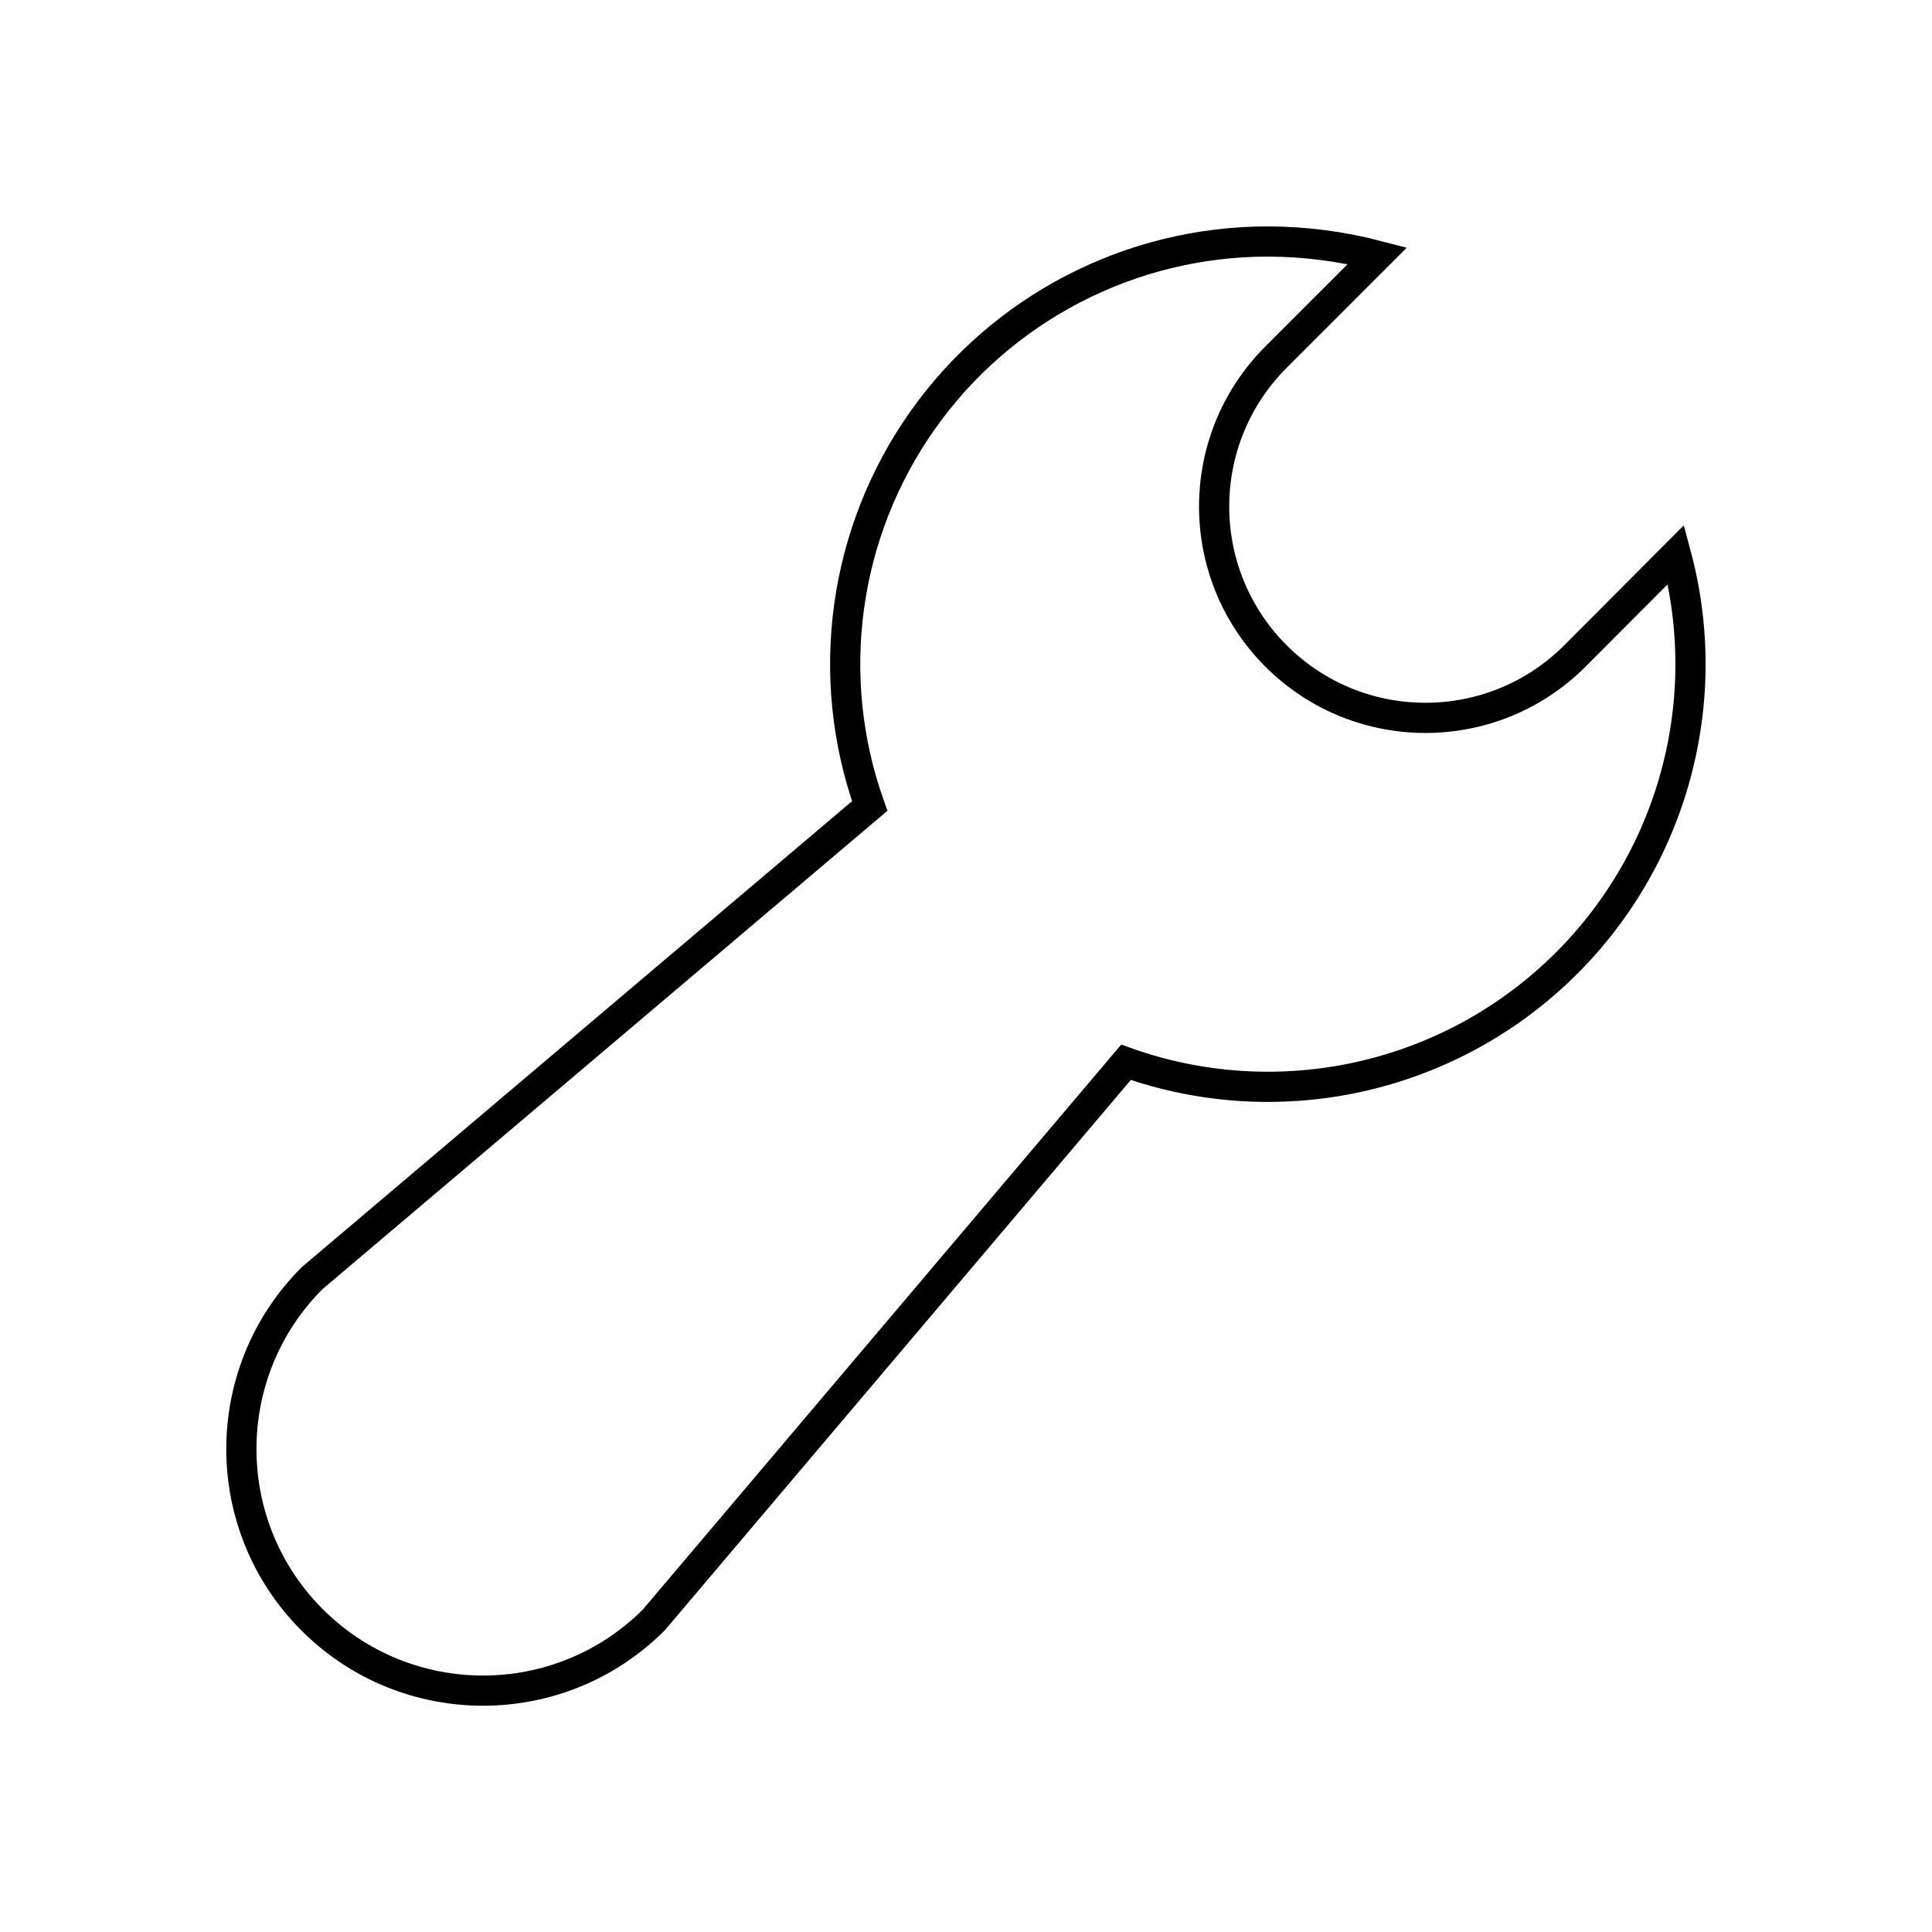
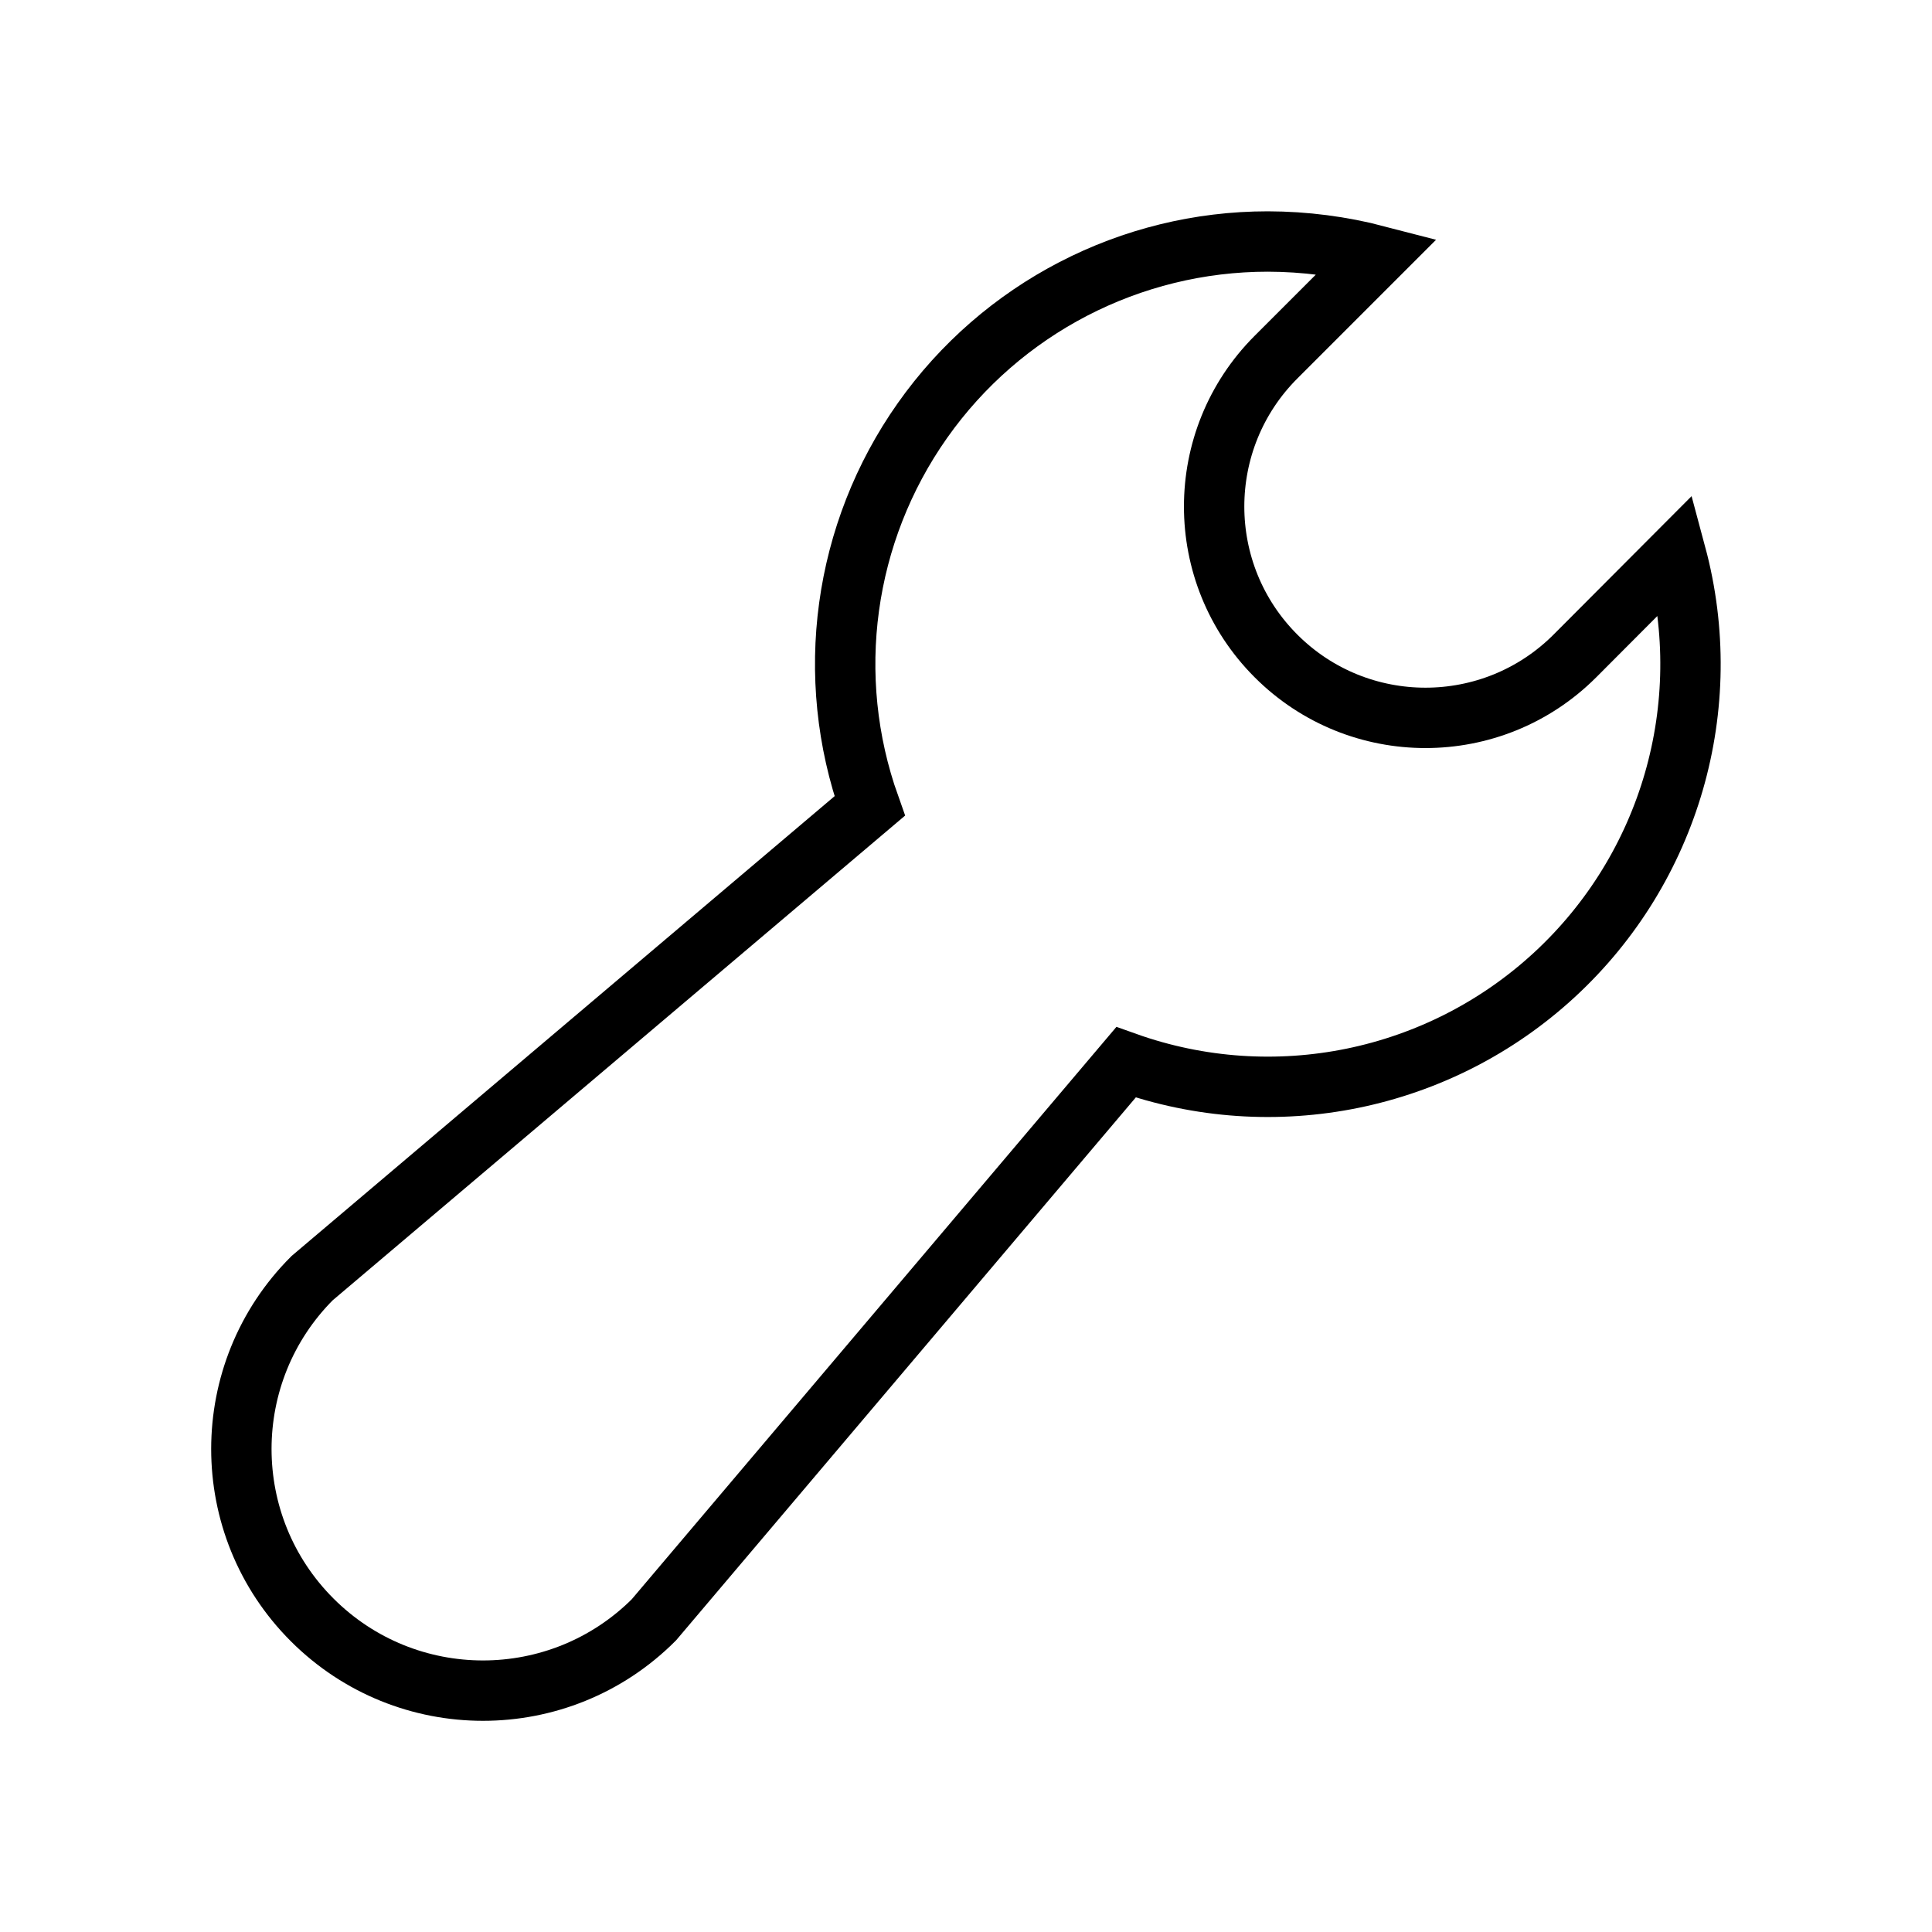
- <svg xmlns="http://www.w3.org/2000/svg" width="64" height="64" viewBox="0 0 64 64" fill="none" stroke-width="1px" stroke="#000">
-   <path d="M55.52 18.37l-3.35 3.36a7 7 0 1 1-9.9-9.9l3.36-3.36A14.51 14.51 0 0 0 42 8a14 14 0 0 0-13.19 18.7L10.34 42.34a8 8 0 0 0 11.32 11.32L37.3 35.19a14 14 0 0 0 18.22-16.82z" />
+ <svg xmlns="http://www.w3.org/2000/svg" width="64" height="64" viewBox="0 0 64 64">
+   <path d="M55.52,18.37l-3.35,3.36a7,7,0,1,1-9.9-9.9l3.36-3.36A14.51,14.51,0,0,0,42,8,14,14,0,0,0,28.81,26.7L10.34,42.34A8,8,0,0,0,21.66,53.66L37.3,35.19A14,14,0,0,0,55.52,18.37Z" fill="none" stroke="#000" stroke-miterlimit="10" stroke-width="2" />
</svg>
